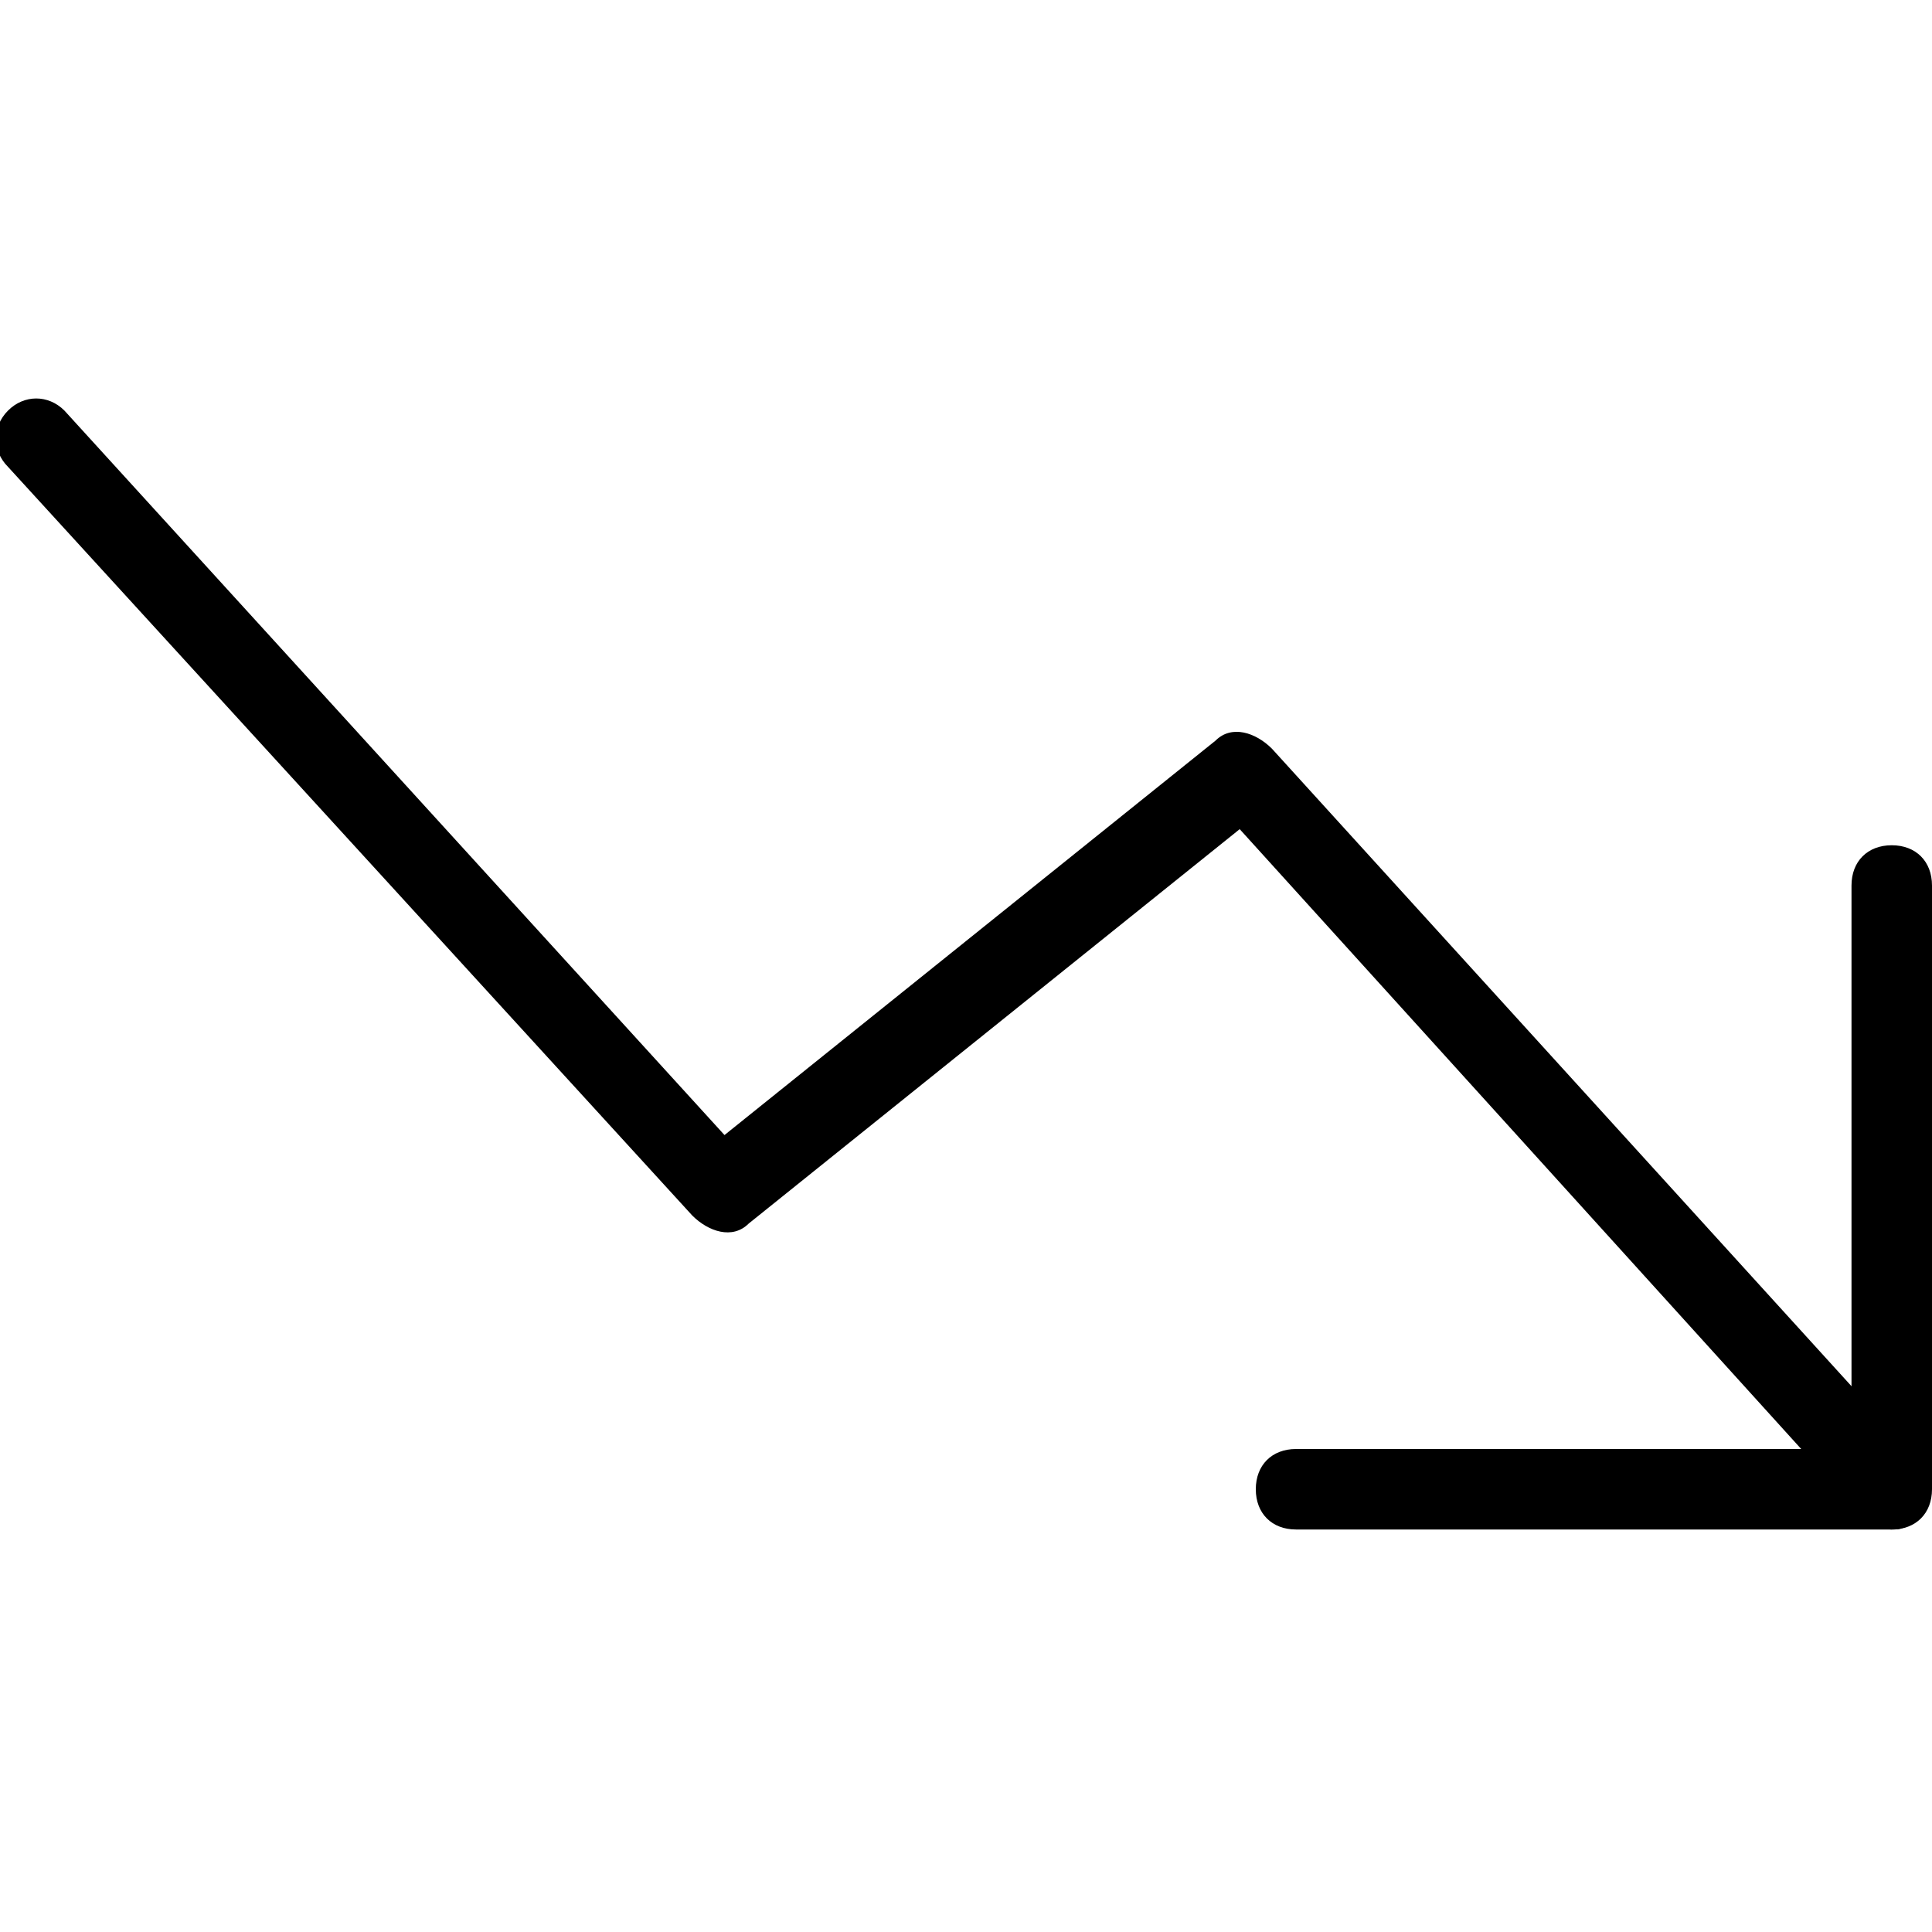
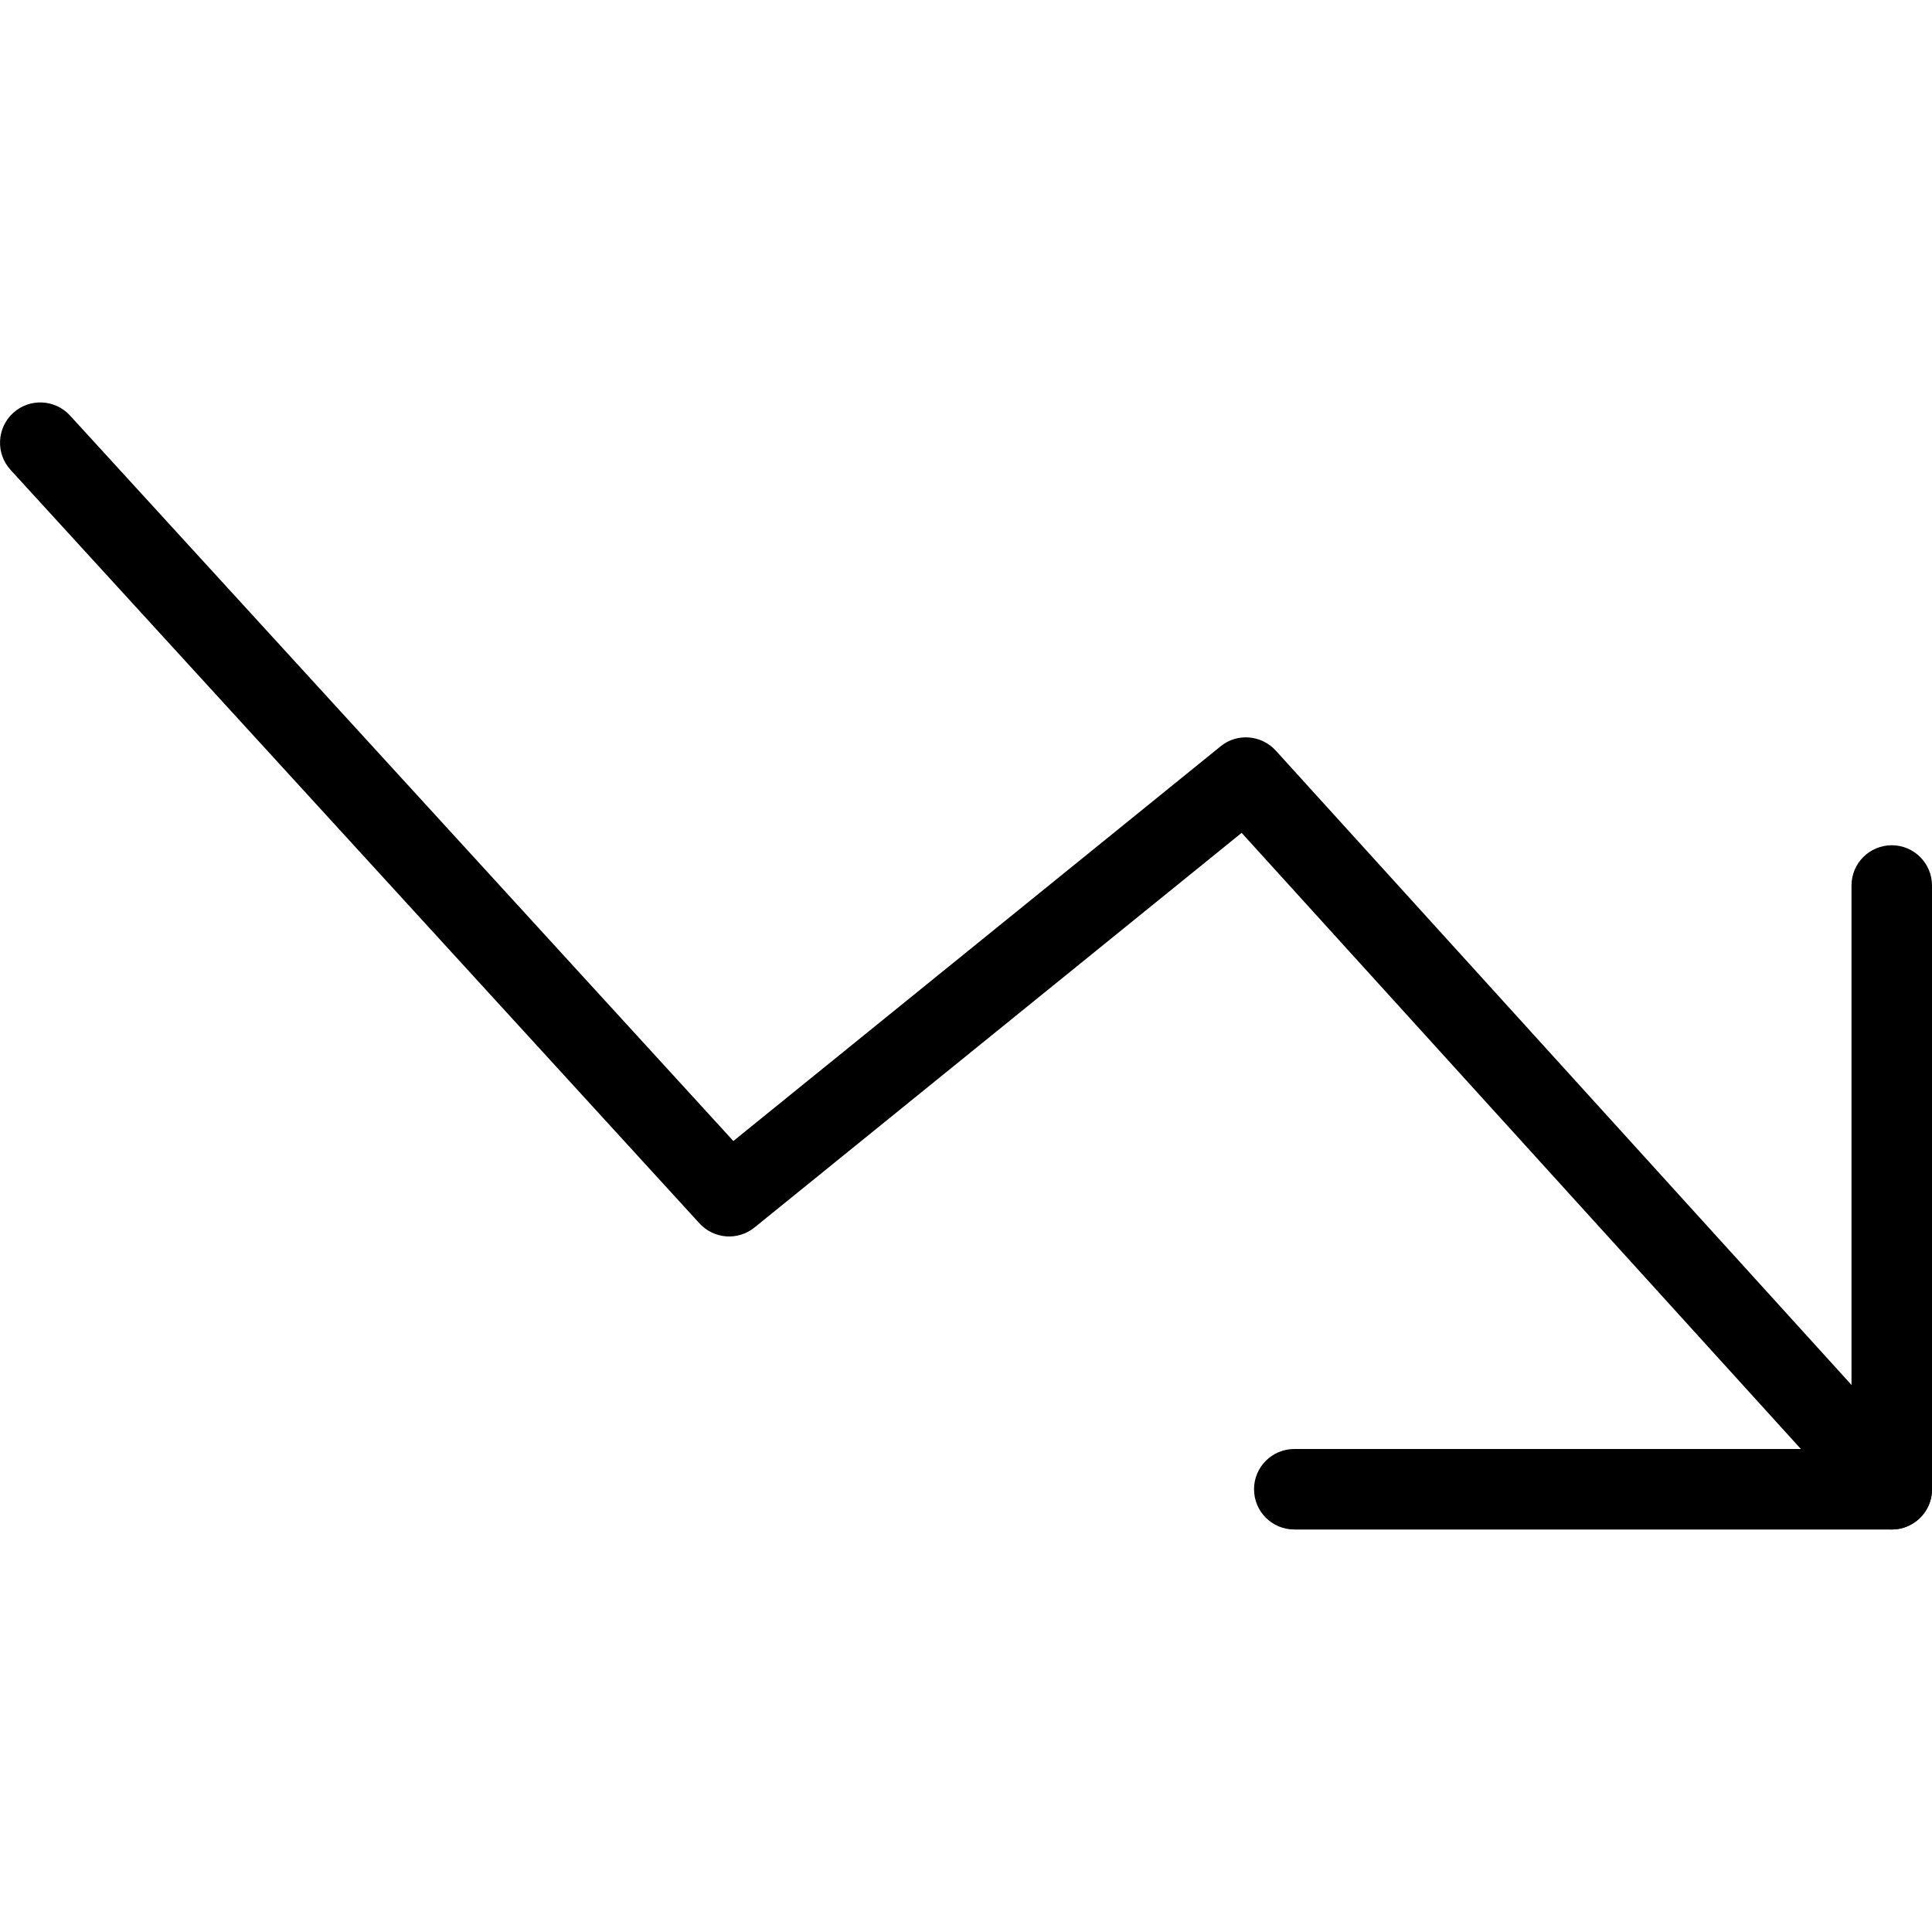
<svg xmlns="http://www.w3.org/2000/svg" version="1.1" baseProfile="tiny" id="Layer_1" x="0px" y="0px" viewBox="0 0 24 24" xml:space="preserve">
  <g id="XMLID_45_">
-     <path d="M23.5,19c-0.1,0-0.3-0.1-0.4-0.2l-7.7-8.5l-6.1,4.9c-0.2,0.2-0.5,0.1-0.7-0.1L0.1,5.8c-0.2-0.2-0.2-0.5,0-0.7   c0.2-0.2,0.5-0.2,0.7,0l8.2,9l6.1-4.9c0.2-0.2,0.5-0.1,0.7,0.1l8,8.8c0.2,0.2,0.2,0.5,0,0.7C23.7,19,23.6,19,23.5,19z" />
-     <path d="M23.5,19h-7.4c-0.3,0-0.5-0.2-0.5-0.5s0.2-0.5,0.5-0.5H23v-7c0-0.3,0.2-0.5,0.5-0.5S24,10.7,24,11v7.5   C24,18.8,23.8,19,23.5,19z" />
+     <path d="M23.5,19c-0.136,0-0.271-0.055-0.37-0.164l-7.706-8.49l-6.051,4.902c-0.206,0.167-0.504,0.145-0.684-0.051l-8.558-9.36   c-0.186-0.204-0.172-0.52,0.032-0.707c0.203-0.186,0.52-0.172,0.707,0.032l8.24,9.012l6.053-4.903   c0.203-0.167,0.505-0.144,0.685,0.053l8.023,8.84c0.186,0.205,0.17,0.521-0.034,0.706C23.74,18.957,23.62,19,23.5,19z" />
+     <path d="M23.5,19h-7.422c-0.276,0-0.5-0.224-0.5-0.5s0.224-0.5,0.5-0.5H23v-7c0-0.276,0.224-0.5,0.5-0.5S24,10.724,24,11v7.5   C24,18.776,23.776,19,23.5,19z" />
  </g>
</svg>
